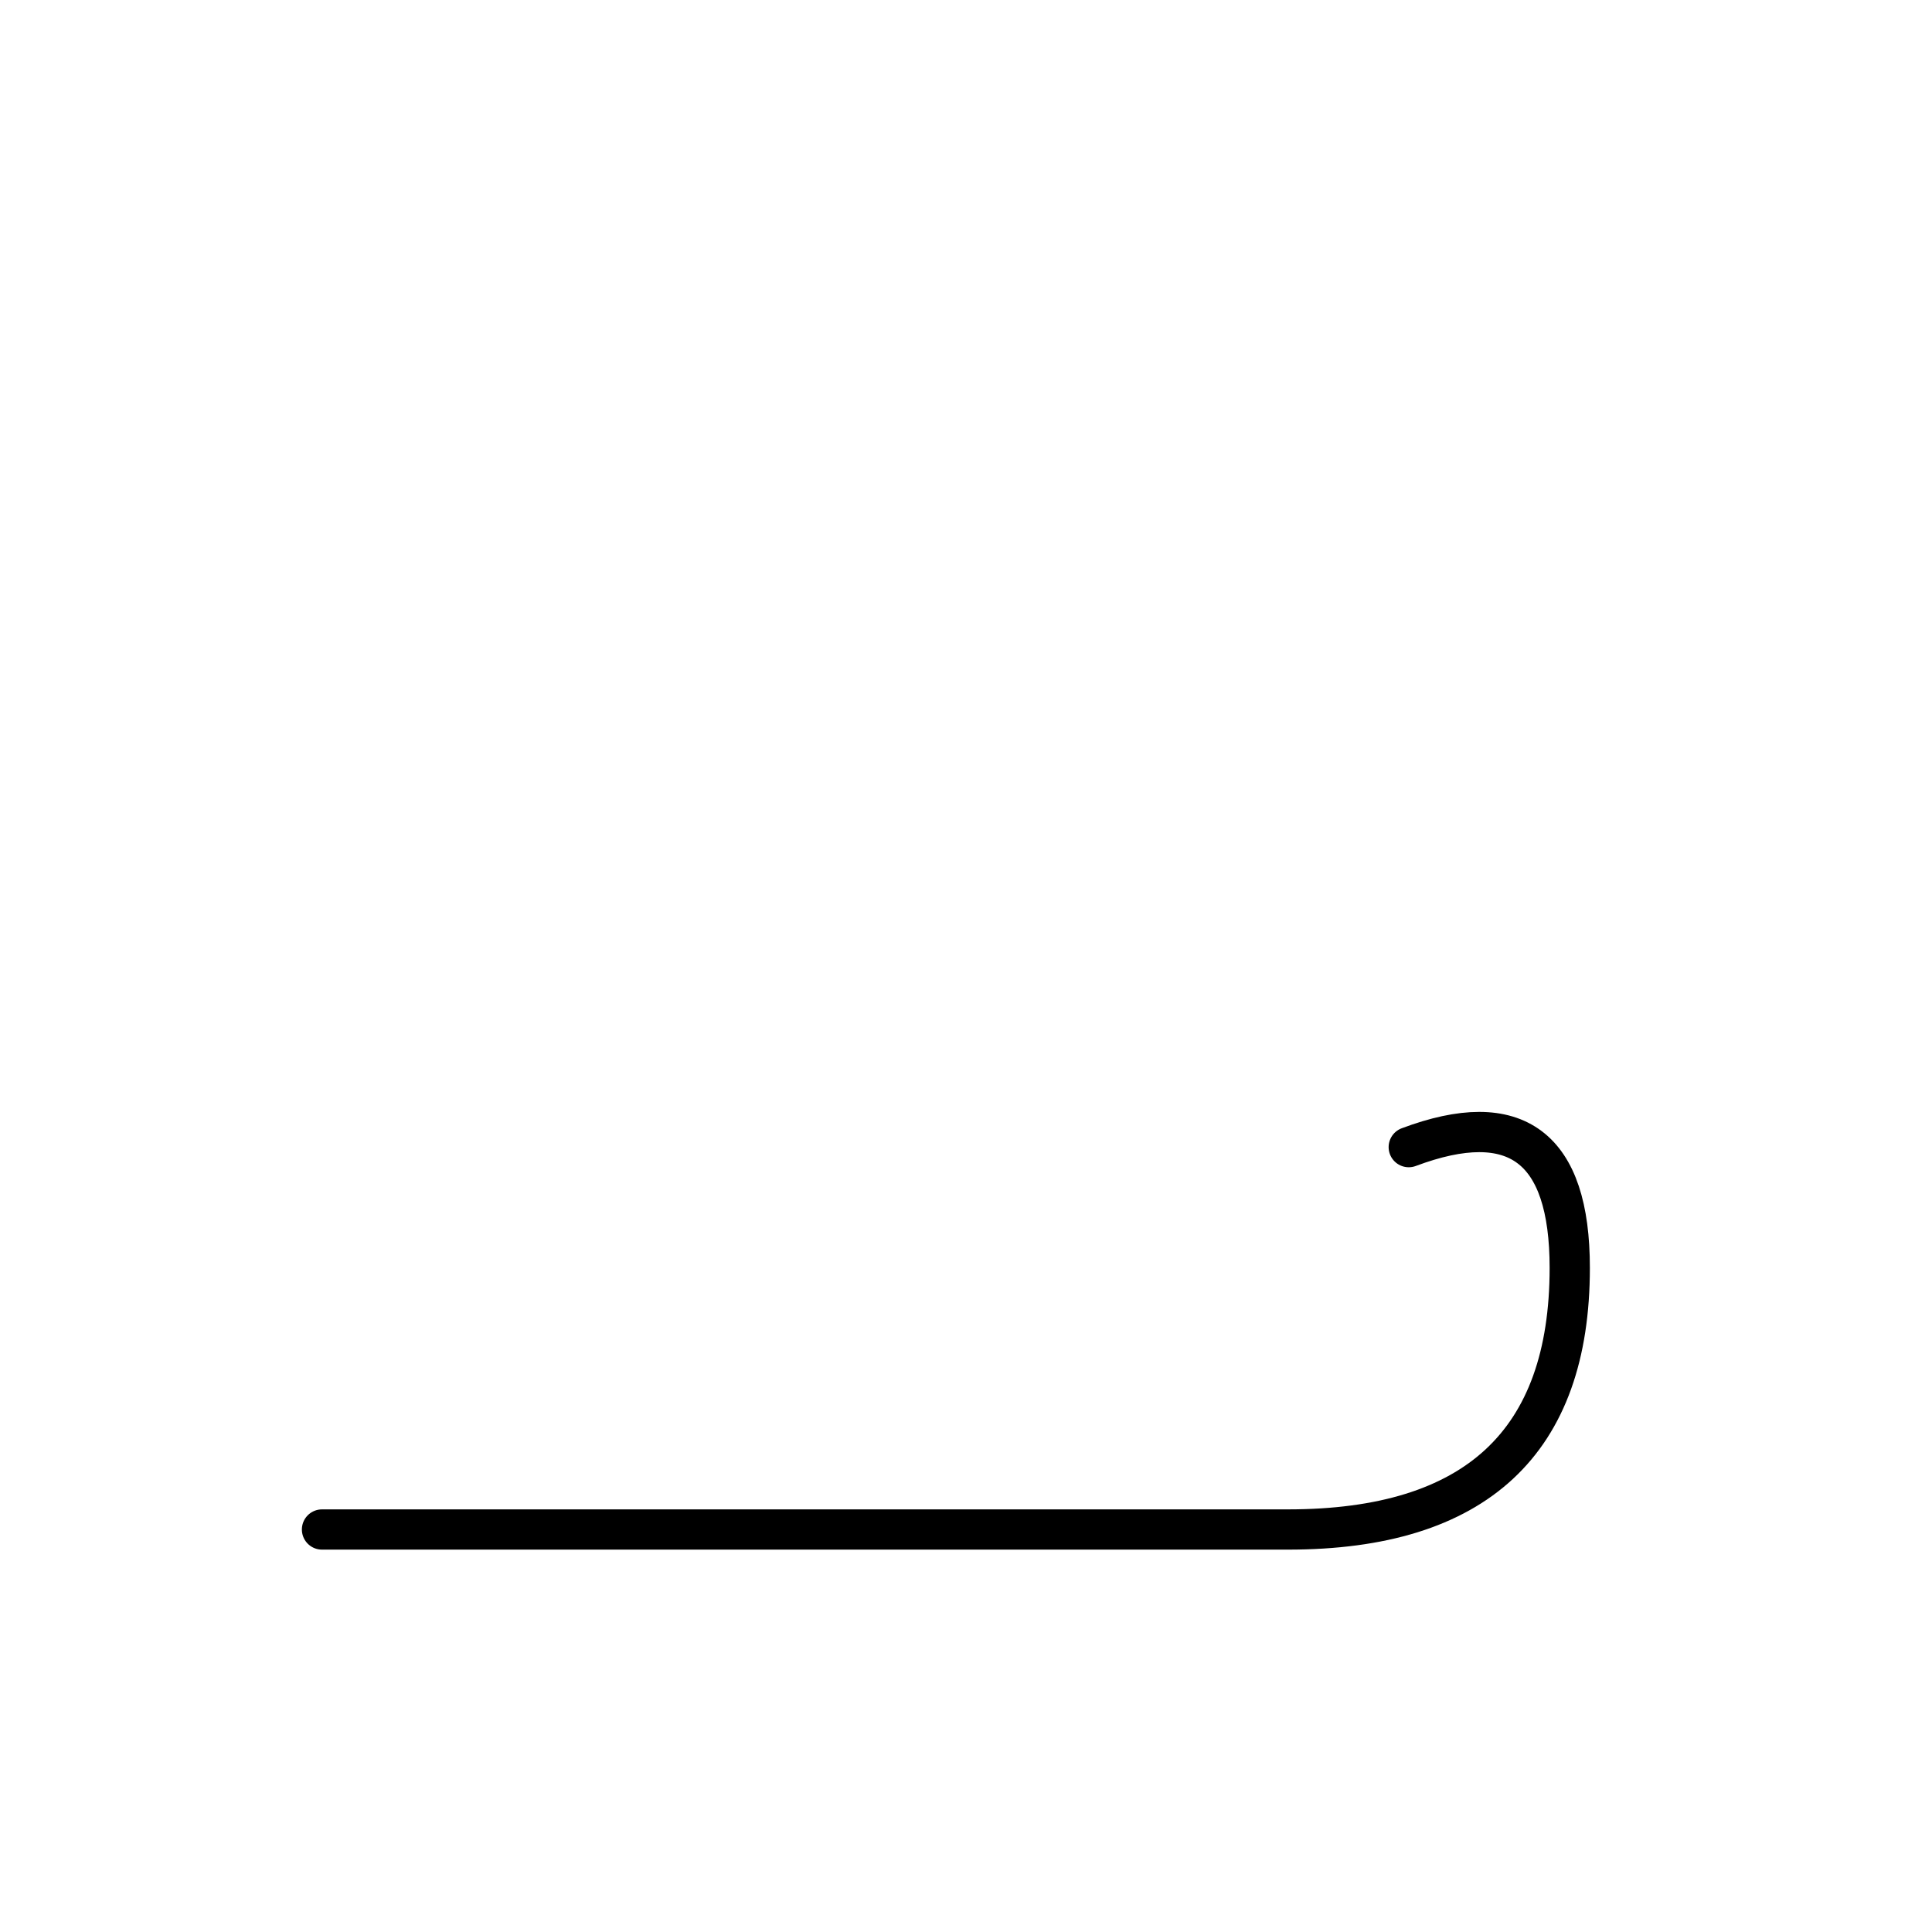
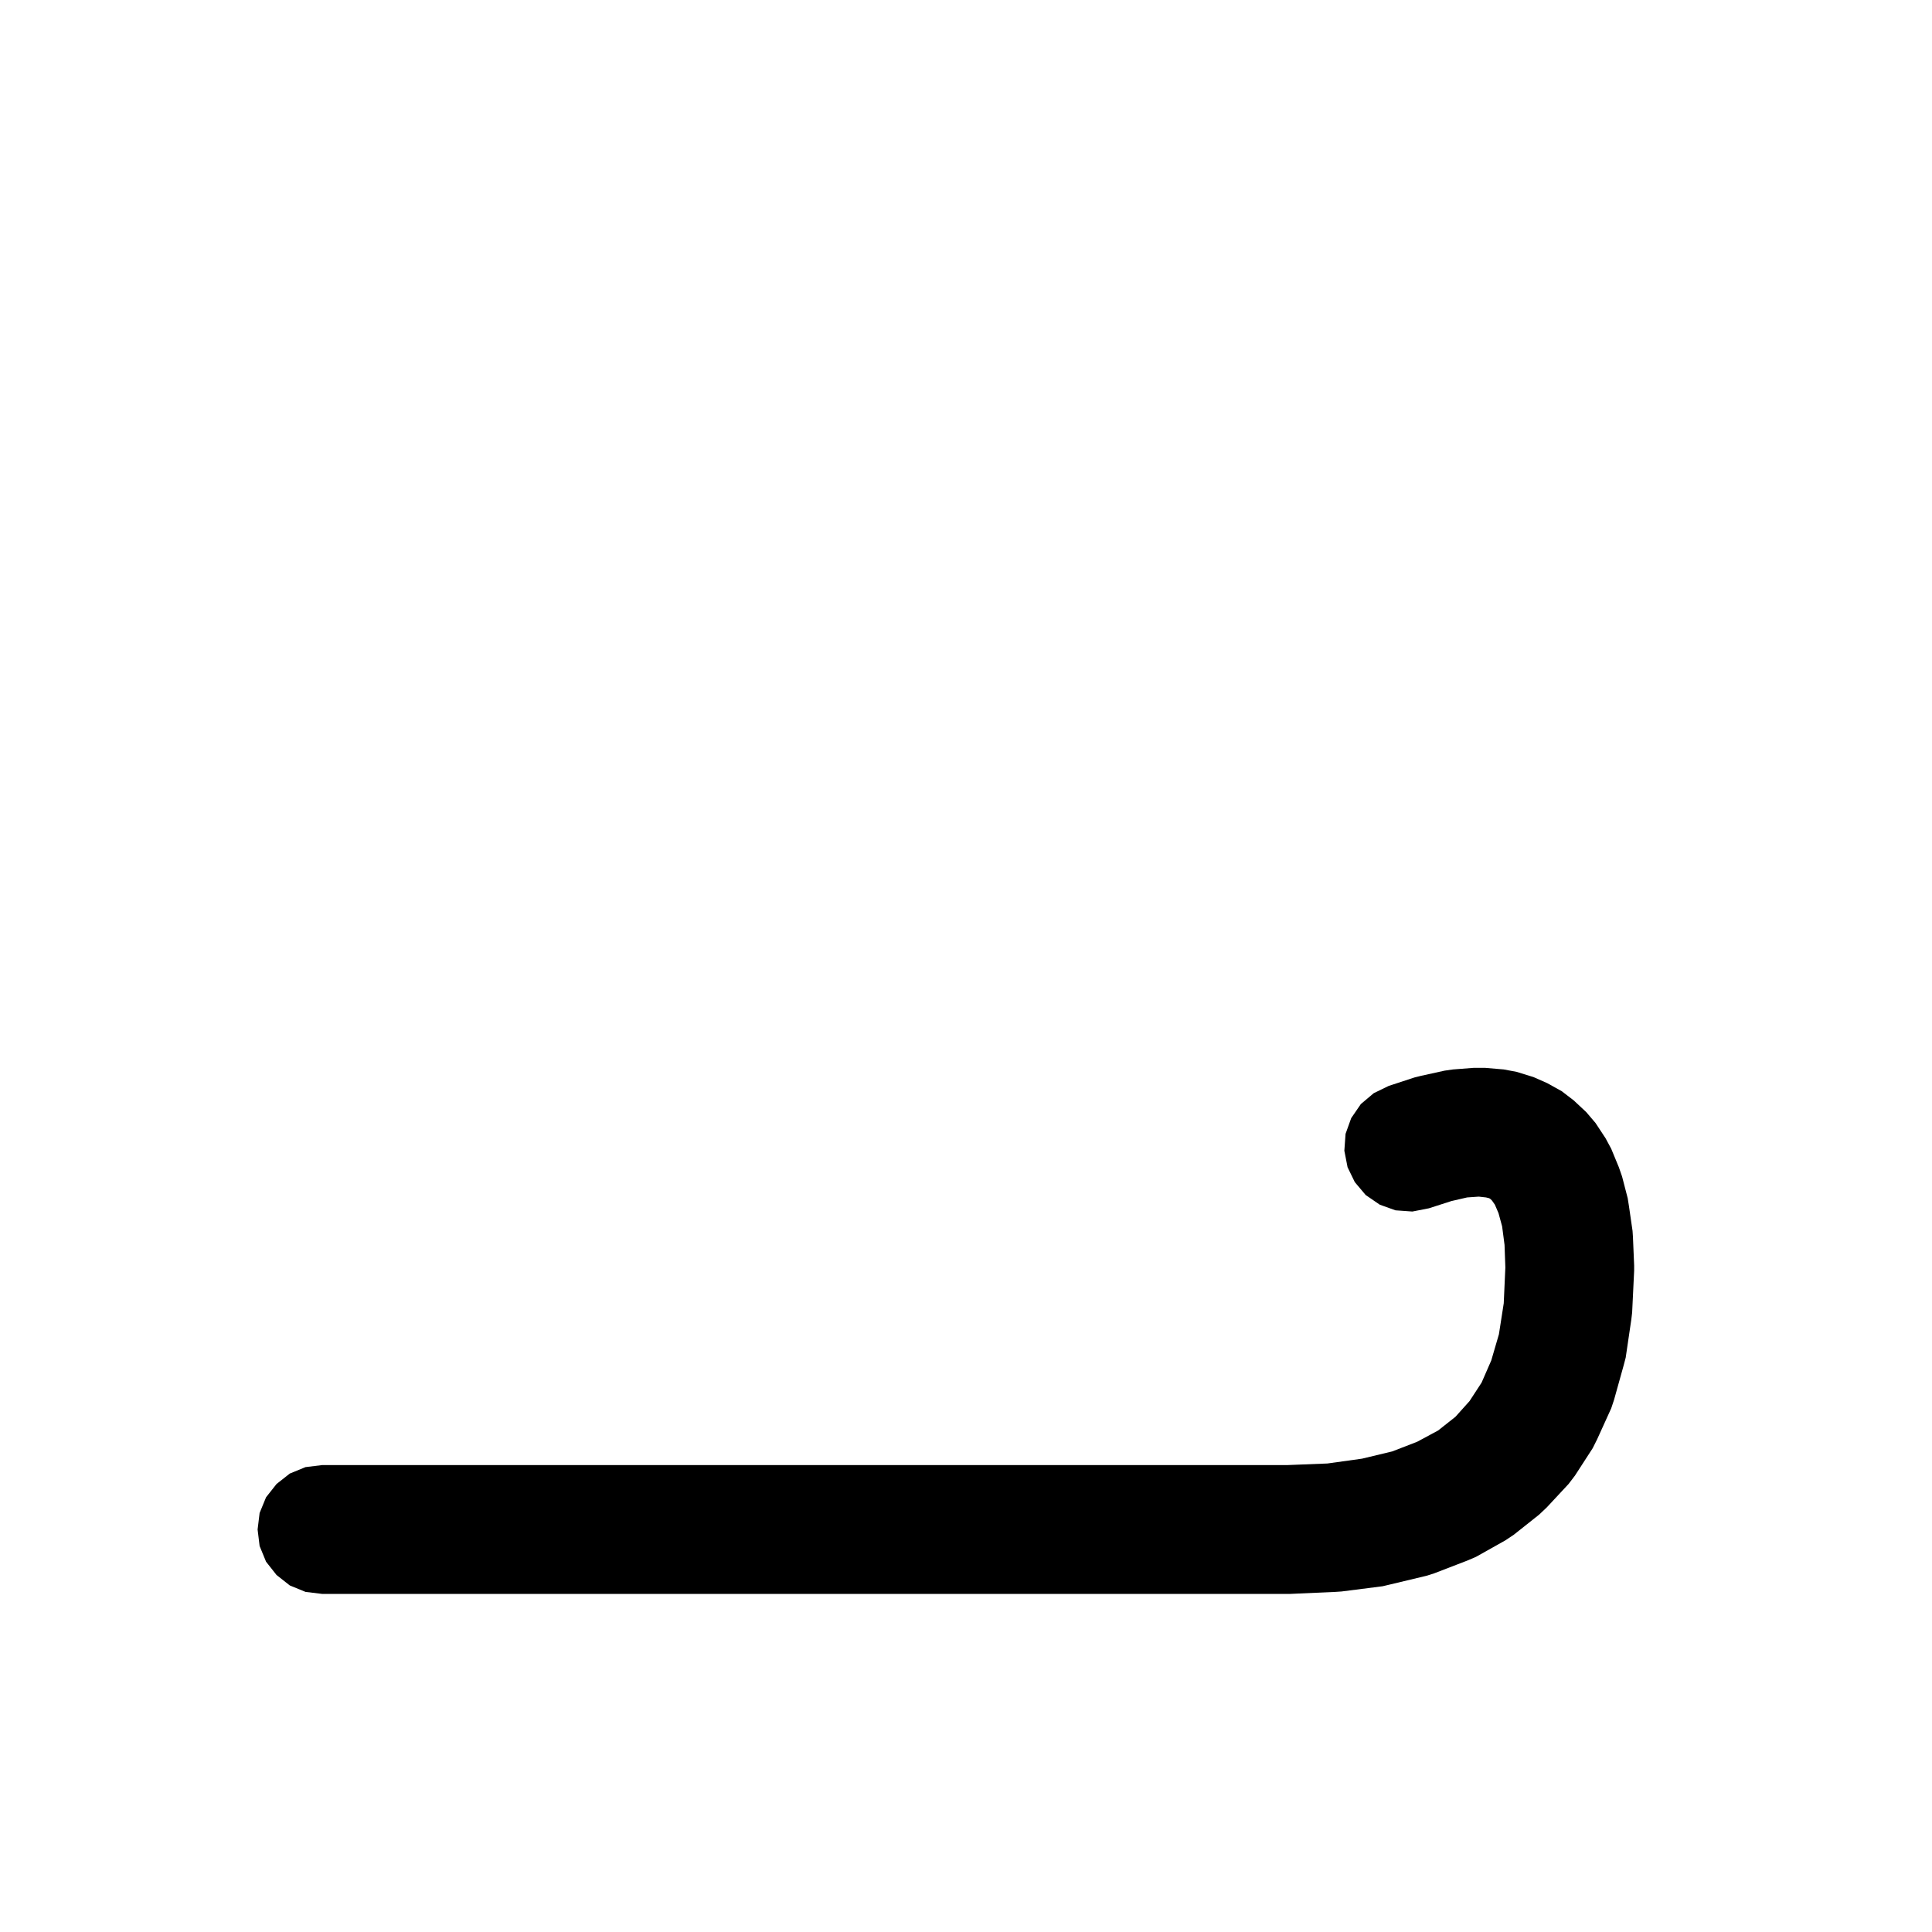
<svg xmlns="http://www.w3.org/2000/svg" width="1em" height="1em" viewBox="0 0 48 48">
-   <path fill="none" stroke="currentColor" stroke-linecap="round" stroke-linejoin="round" d="M8 38H32Q39 38 39 31.5Q39 27 35 28.5" />
+   <path fill="currentColor" fill-rule="evenodd" d="M32 39.6 32.06 39.6 33.18 39.55 33.33 39.54 34.35 39.41 34.52 39.37 35.44 39.15 35.63 39.09 36.46 38.77 36.67 38.68 37.4 38.27 37.61 38.13 38.24 37.63 38.43 37.45 38.97 36.87 39.13 36.66 39.57 35.98 39.68 35.76 40.03 34.99 40.1 34.78 40.34 33.92 40.39 33.73 40.53 32.78 40.55 32.61 40.6 31.57 40.6 31.44 40.57 30.73 40.56 30.58 40.47 29.96 40.44 29.77 40.3 29.23 40.22 29 40.03 28.54 39.89 28.28 39.64 27.9 39.41 27.63 39.1 27.34 38.8 27.11 38.44 26.91 38.1 26.76 37.68 26.63 37.36 26.57 36.89 26.53 36.62 26.53 36.1 26.57 35.89 26.6 35.3 26.73 35.14 26.77 34.5 26.98 34.13 27.16 33.81 27.43 33.57 27.78 33.43 28.17 33.4 28.59 33.48 29 33.66 29.37 33.93 29.69 34.28 29.93 34.67 30.07 35.09 30.1 35.5 30.02 36.06 29.84 36.45 29.75 36.74 29.73 36.92 29.75 37 29.77 37.03 29.79 37.07 29.83 37.14 29.93 37.23 30.14 37.32 30.47 37.38 30.93 37.4 31.49 37.36 32.38 37.24 33.15 37.05 33.8 36.81 34.35 36.51 34.81 36.16 35.2 35.73 35.54 35.21 35.82 34.59 36.06 33.84 36.24 32.98 36.36 31.97 36.4 8 36.4 7.59 36.45 7.2 36.61 6.87 36.87 6.61 37.2 6.45 37.59 6.4 38 6.45 38.41 6.61 38.8 6.87 39.13 7.2 39.39 7.59 39.55 8 39.6Z" />
</svg>
